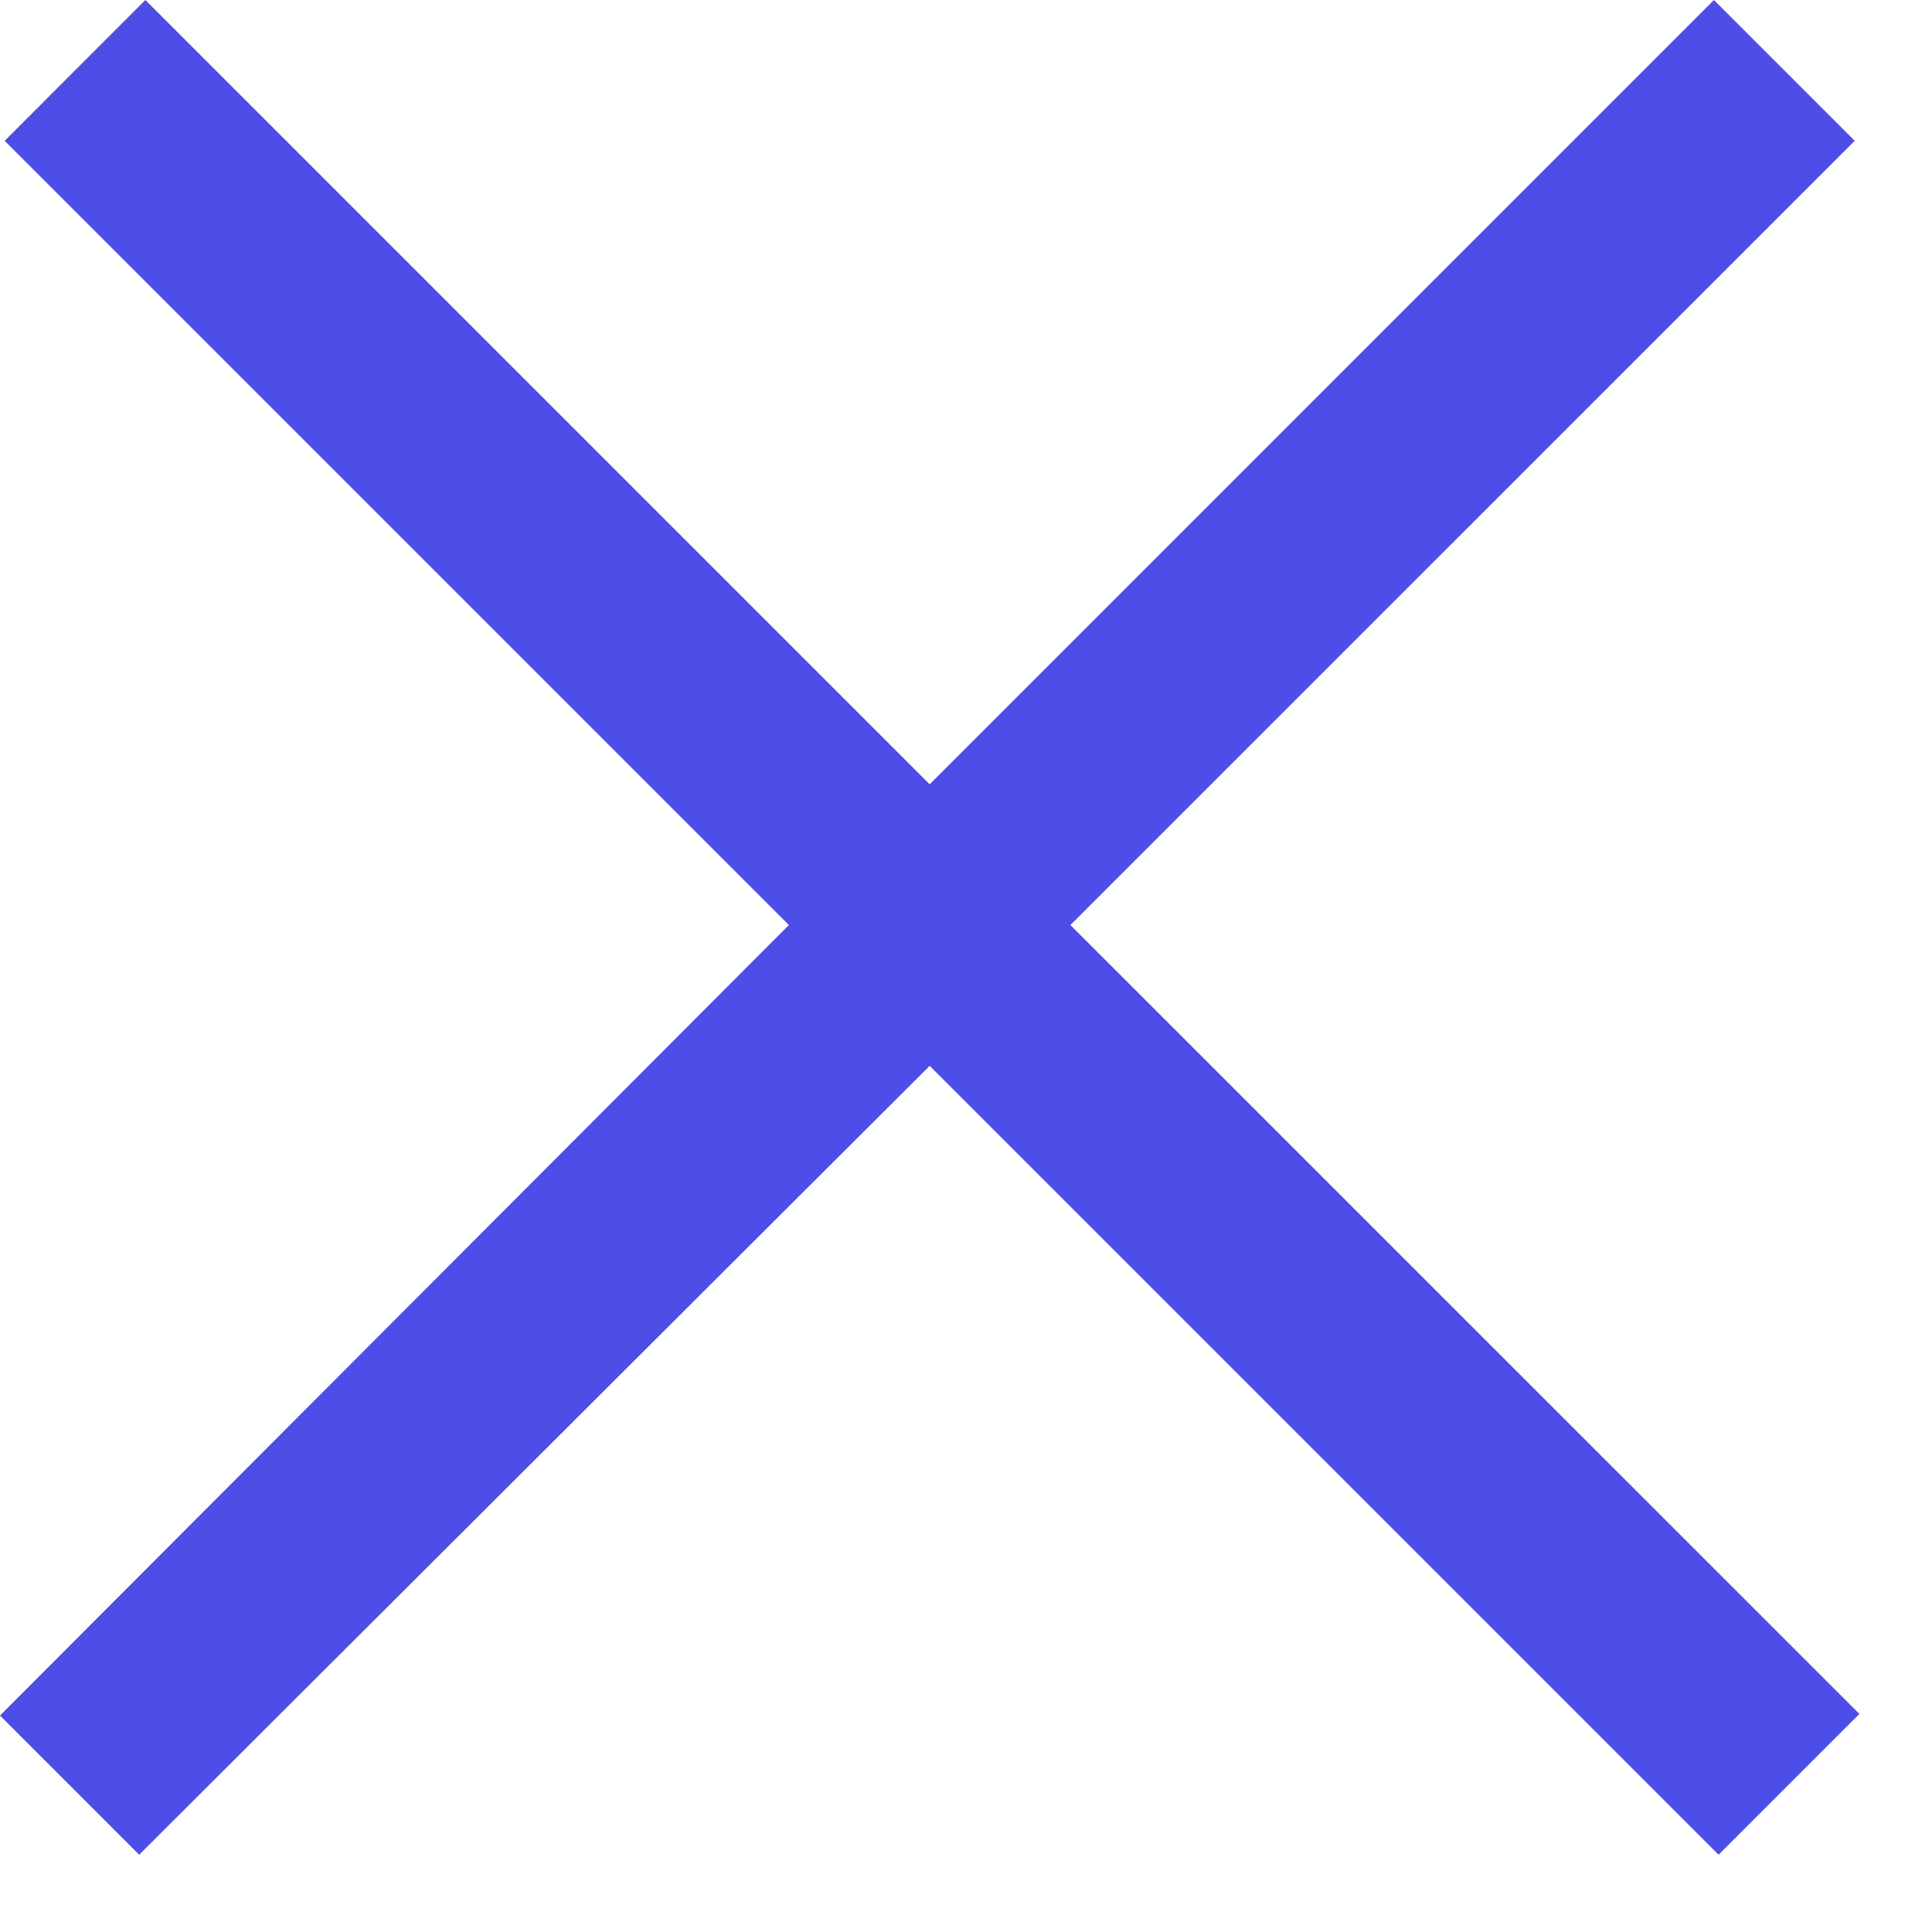
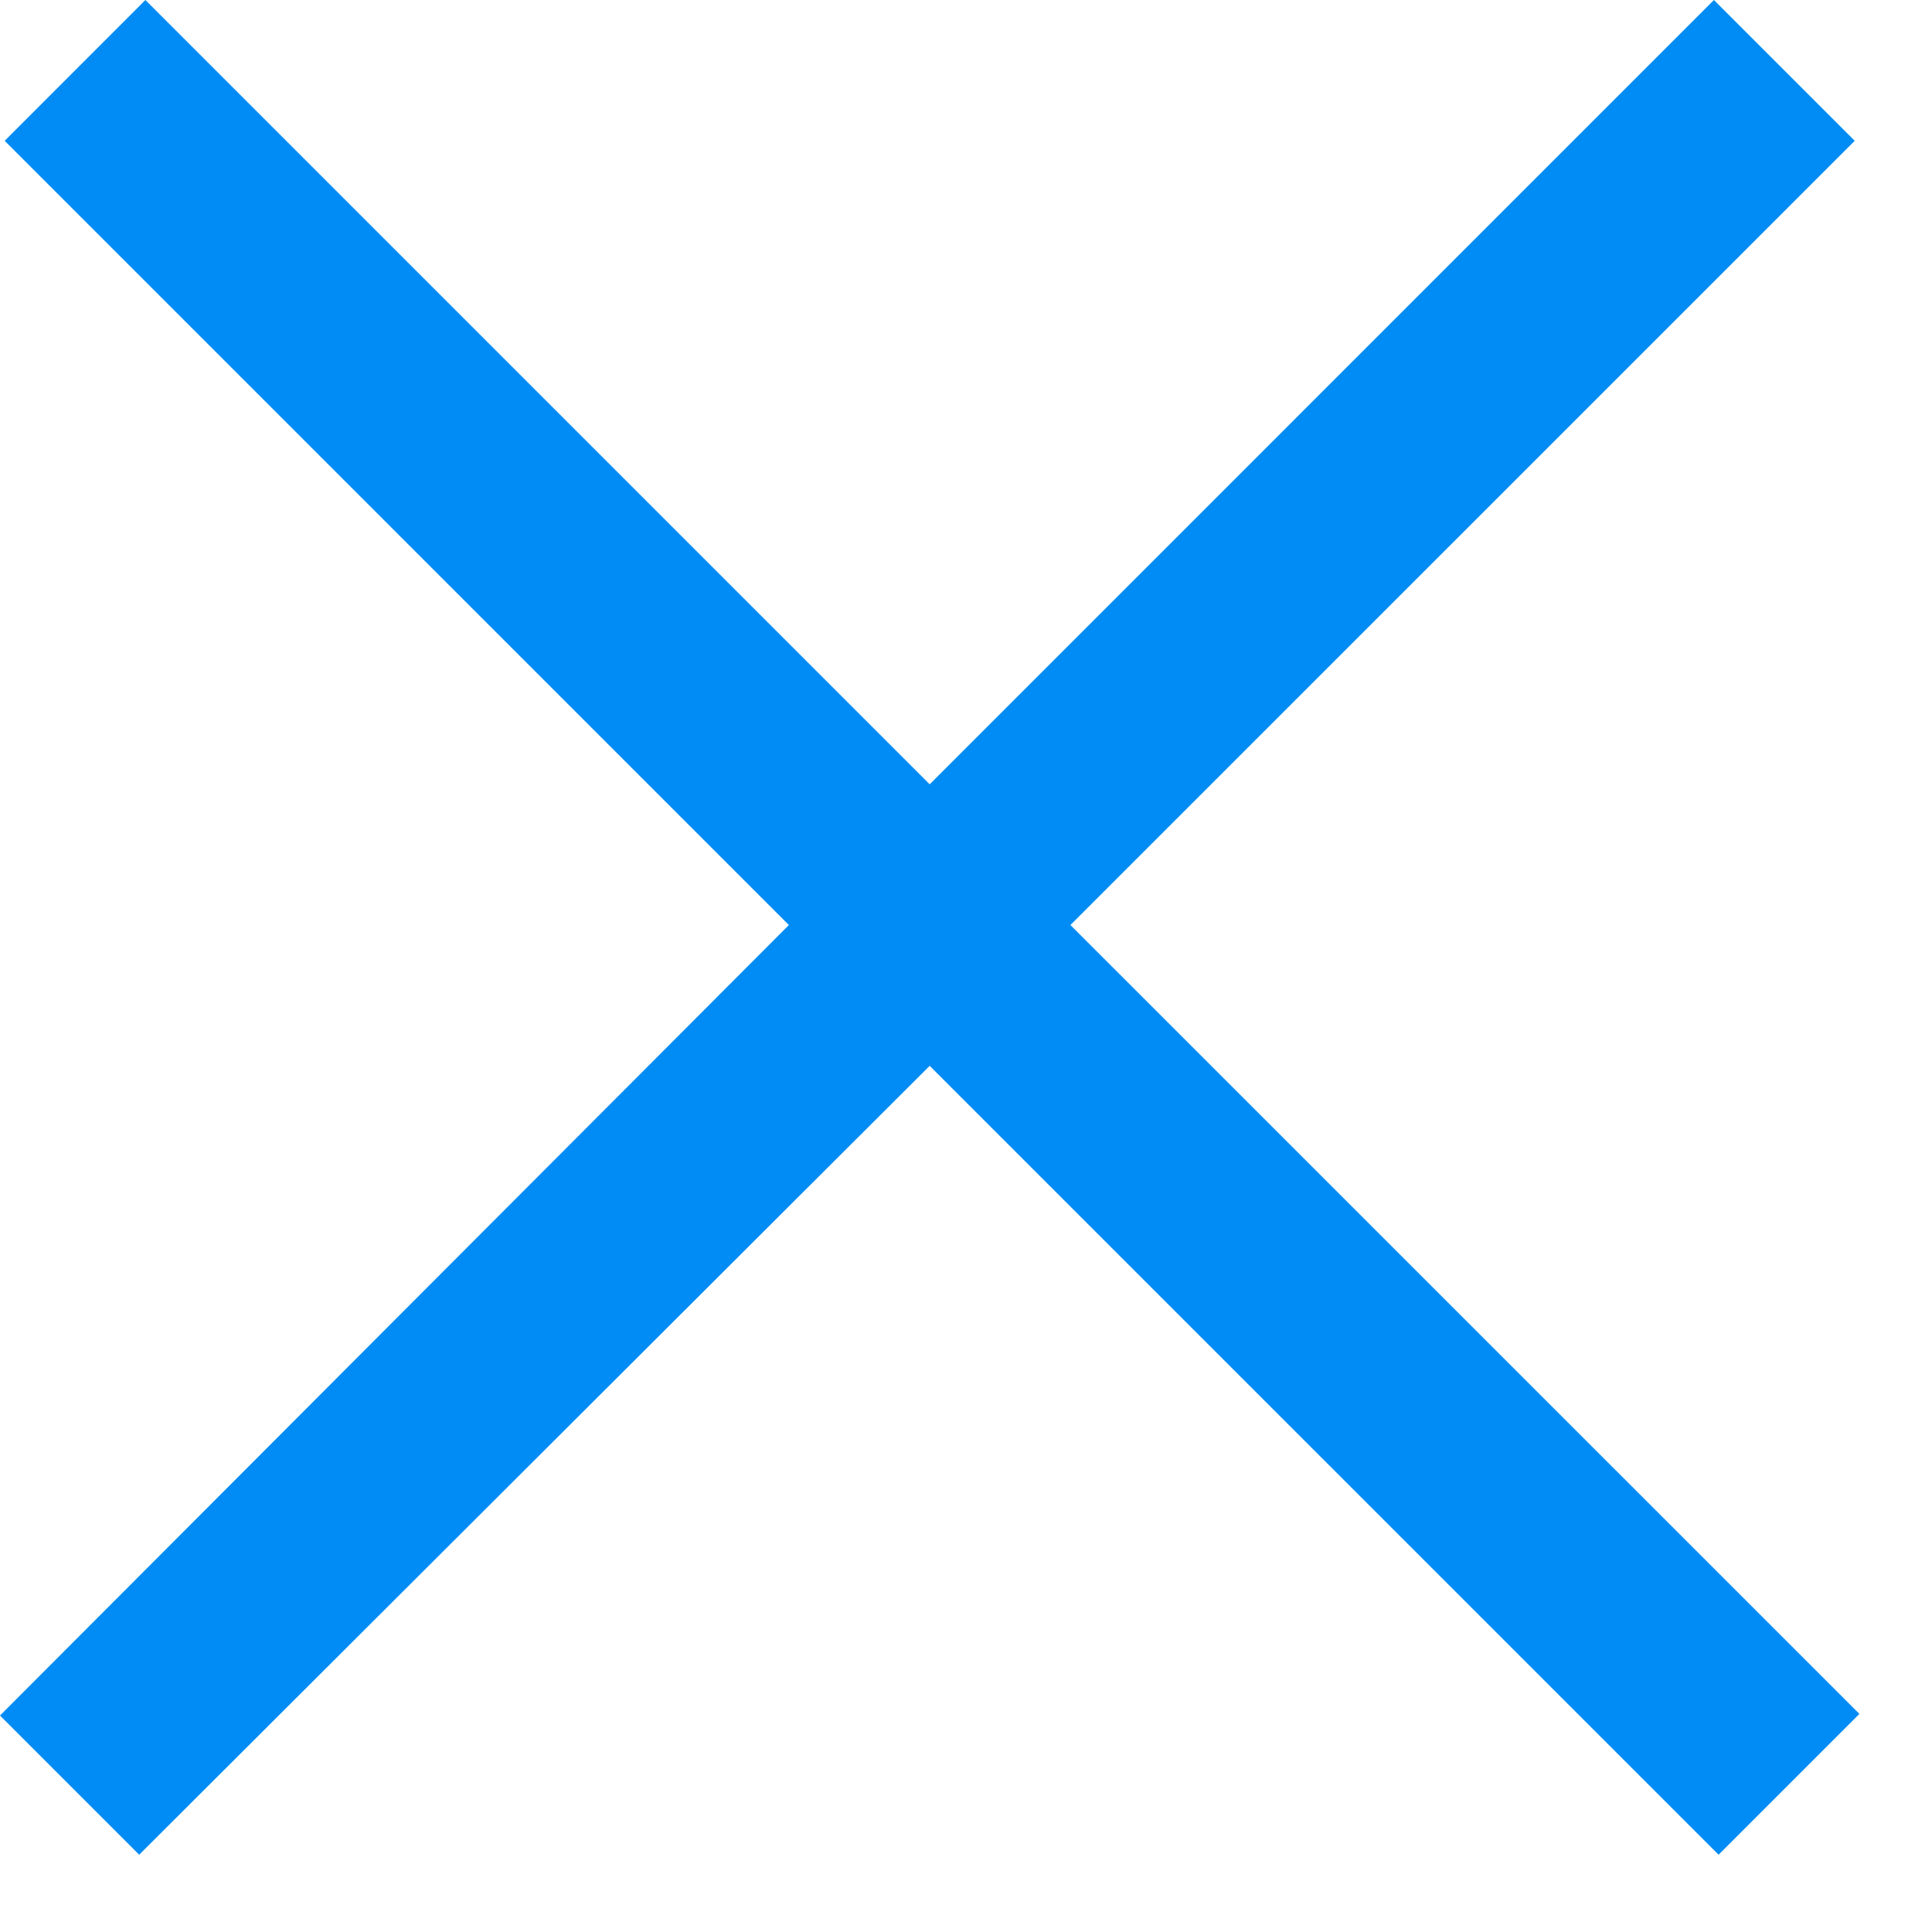
<svg xmlns="http://www.w3.org/2000/svg" width="24" height="24" viewBox="0 0 24 24" fill="none">
-   <path d="M1.806 3.05176e-05L0.058 1.749L9.8 11.491L0 21.311L1.729 23.04L11.549 13.24L21.349 23.04L23.098 21.291L13.297 11.491L23.04 1.749L21.291 3.05176e-05L11.549 9.743L1.806 3.05176e-05Z" fill="#4D4DE8" />
+   <path d="M1.806 3.05176e-05L0.058 1.749L9.8 11.491L0 21.311L1.729 23.04L11.549 13.24L21.349 23.04L23.098 21.291L13.297 11.491L23.04 1.749L21.291 3.05176e-05L11.549 9.743L1.806 3.05176e-05Z" fill="#008CF4" />
</svg>
